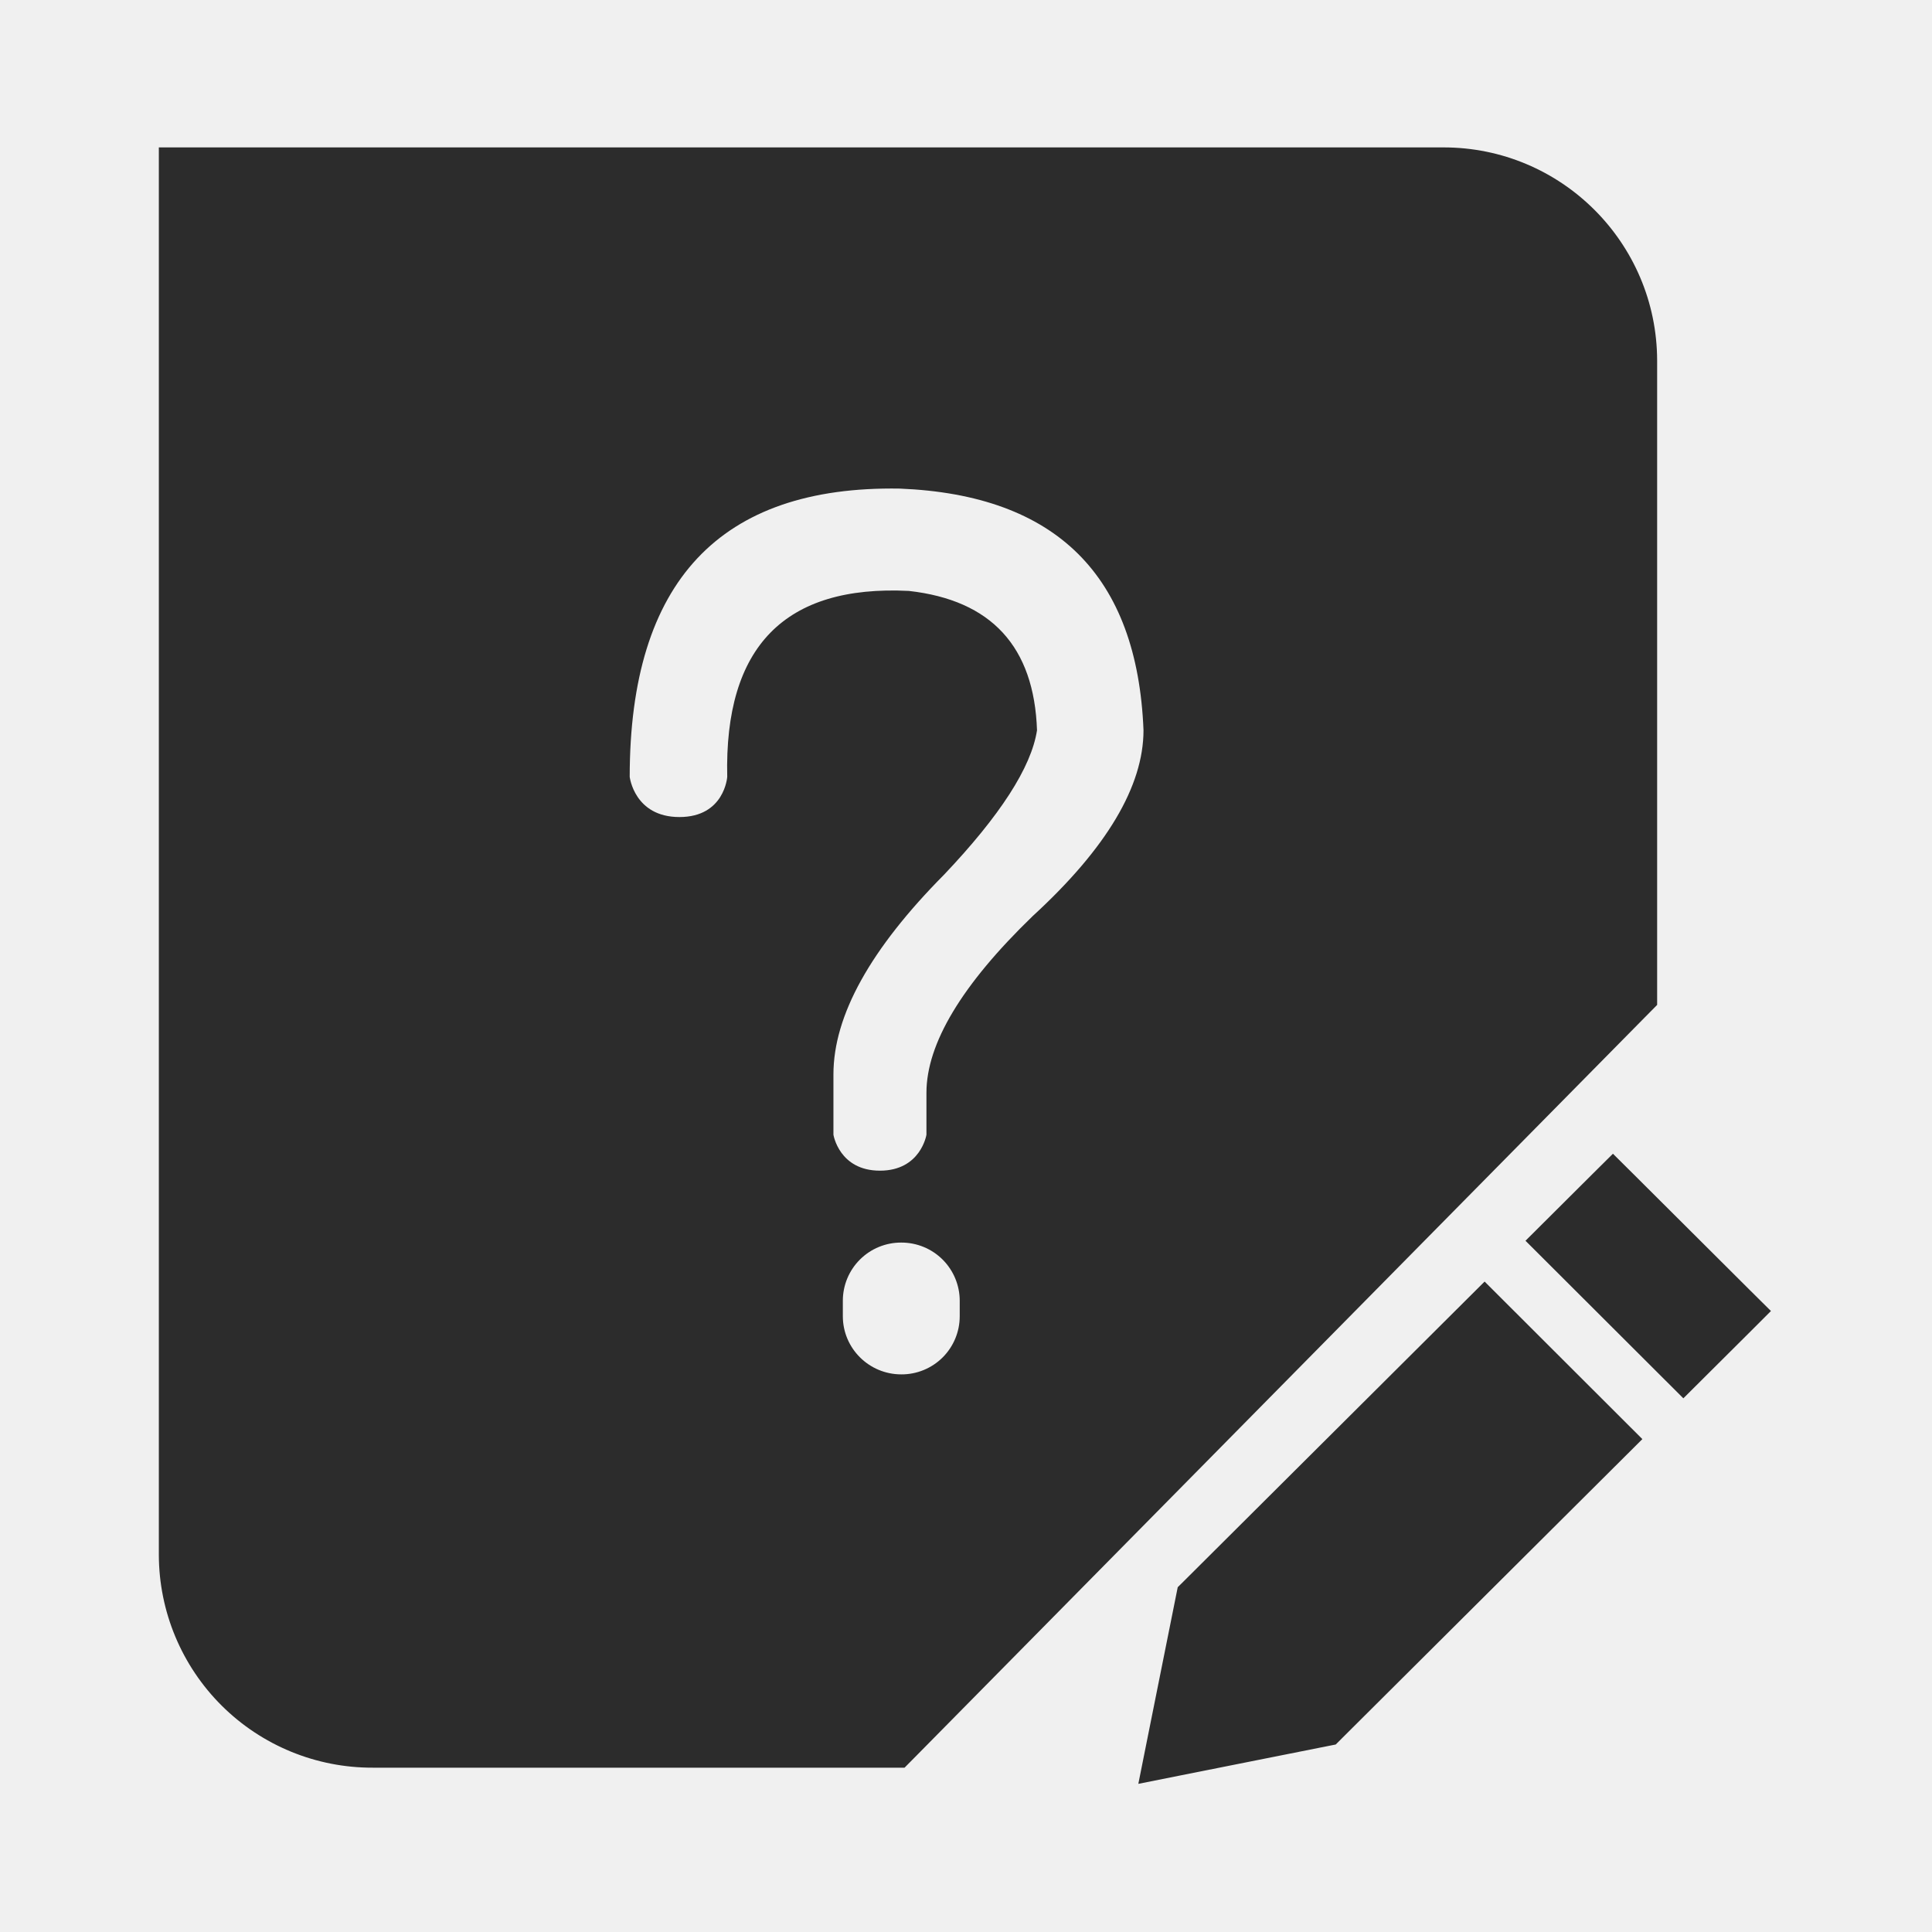
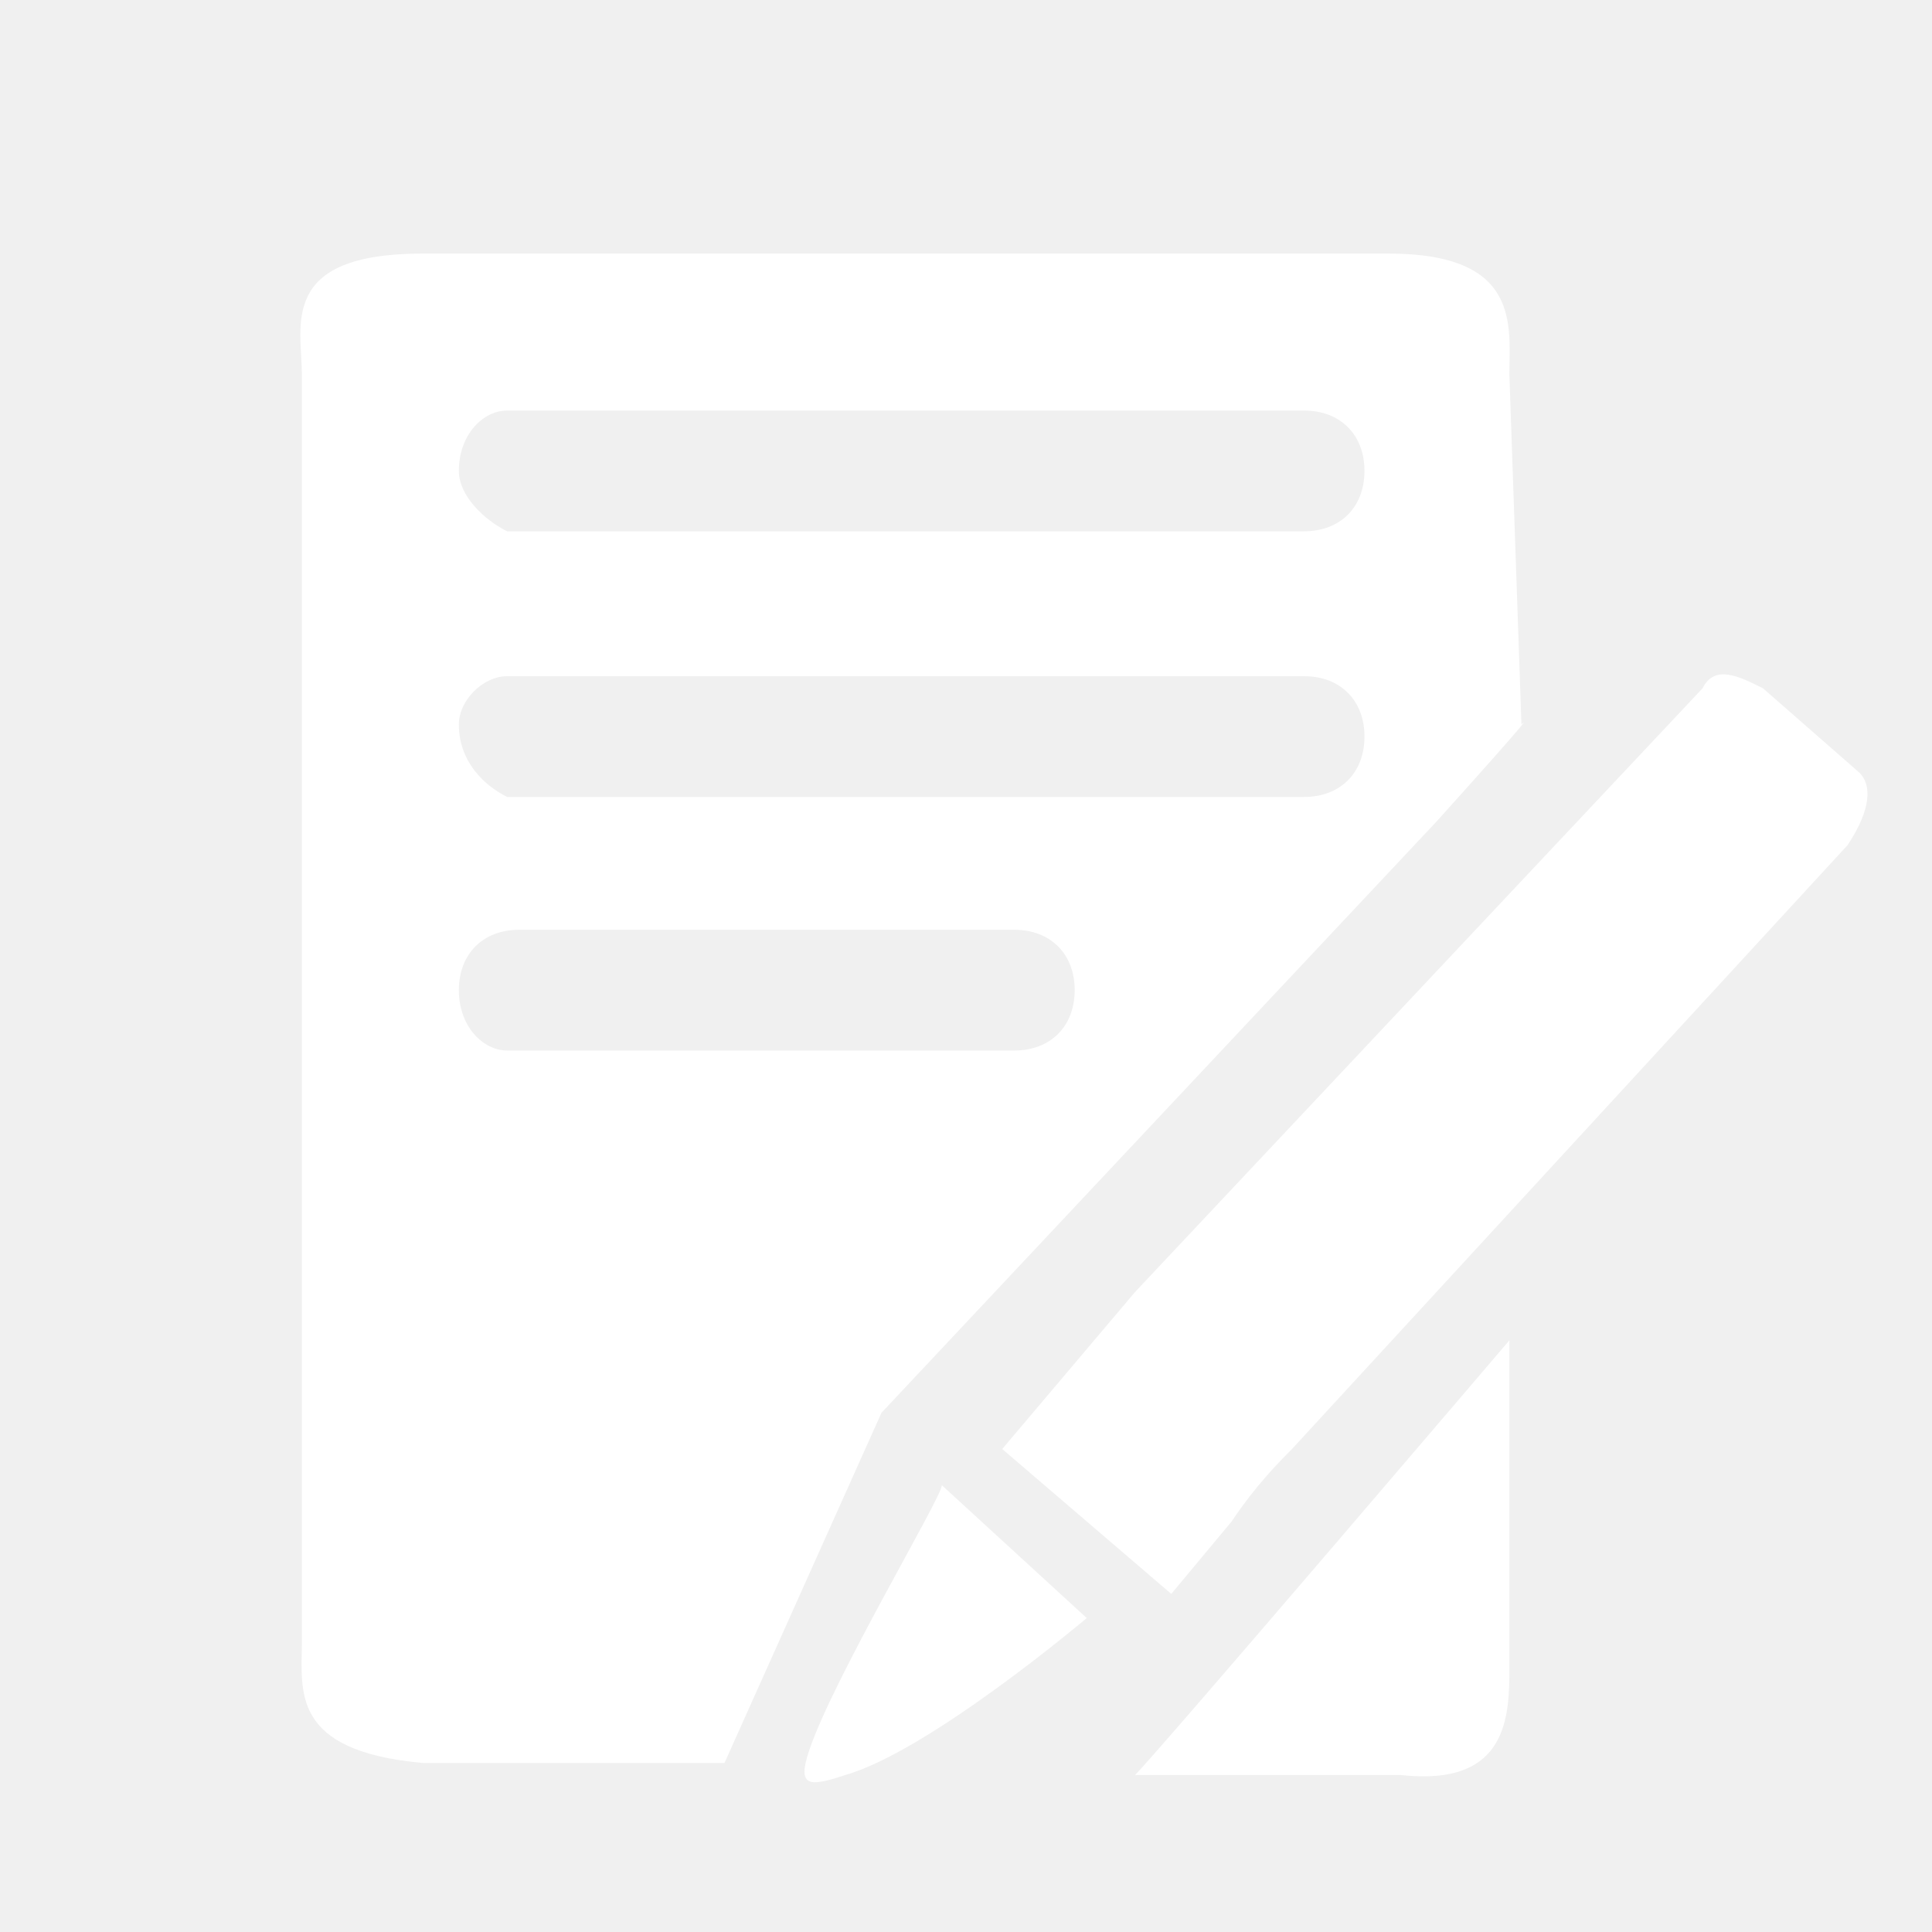
- <svg xmlns="http://www.w3.org/2000/svg" t="1528026228343" class="icon" style="" viewBox="0 0 1024 1024" version="1.1" p-id="16337" width="200" height="200">
+ <svg xmlns="http://www.w3.org/2000/svg" t="1528450191451" class="icon" style="" viewBox="0 0 1024 1024" version="1.1" p-id="9038" width="200" height="200">
  <defs>
    <style type="text/css" />
  </defs>
-   <path d="M764.947 78.127H84.188v746.01a113.08 113.08 0 0 0 33.32 79.884 113.044 113.044 0 0 0 80.057 32.885H479.429l6.65-6.722 385.733-390.98 6.508-6.581V191.119c-0.129-62.502-50.884-113.079-113.372-112.992zM508.67 697.609a30.801 30.801 0 0 1-9.051 21.861 30.825 30.825 0 0 1-21.907 8.979c-17.108 0-30.991-13.797-30.991-30.84v-8.184a30.812 30.812 0 0 1 9.087-21.861 30.806 30.806 0 0 1 21.903-8.974 30.915 30.915 0 0 1 21.883 8.996 30.889 30.889 0 0 1 9.079 21.839v8.184h-0.005z m38.654-212.043c-37.545 36.293-56.291 67.589-56.291 93.639v22.221s-3.005 19.053-24.647 19.053c-21.647 0-24.647-19.053-24.647-19.053v-31.995c0-31.183 19.583-66.474 58.724-105.923 29.517-31.142 46.131-56.702 49.176-76.44-1.521-44.344-24.19-68.96-67.931-73.869-65.762-3.261-97.864 29.525-96.26 98.543 0 0-1.408 21.309-25.337 21.309-23.912 0-26.355-21.309-26.355-21.309 0-103.438 47.742-154.363 143.161-152.775 82.952 3.353 125.893 46.103 129.163 128.064 0 29.588-19.477 62.529-58.756 98.534z m0 0M786.873 679.251L627.531 837.979l-3.311 3.279-0.913 4.557-15.44 77.02-4.526 22.634 22.697-4.526 77.325-15.409 4.604-0.913 3.306-3.306L870.409 762.833l0.077-0.077-83.614-83.505z m140.804 4.744l-61.839-61.62-10.946-10.873-10.96 10.873-35.389 35.248 83.67 83.513 0.099-0.101 35.444-35.287 10.882-10.883-10.96-10.869z m0 0" fill="#2c2c2c" p-id="16338" />
+   <path d="M601.6 940.8h140.8c57.6 6.4 57.6-32 57.6-57.6v-172.8s-185.6 217.6-198.4 230.4m-172.8-12.8c-6.4 19.2 0 19.2 19.2 12.8 44.8-12.8 128-83.2 128-83.2l-76.8-70.4c0 6.4-57.6 102.4-70.4 140.8m556.8-518.4l-51.2-44.8c-12.8-6.4-25.6-12.8-32 0l-300.8 320L531.2 768l89.6 76.8 32-38.4c12.8-19.2 25.6-32 32-38.4l294.4-320c12.8-19.2 12.8-32 6.4-38.4m-224 25.6c57.6-64 44.8-51.2 44.8-51.2l-6.4-185.6c0-25.6 6.4-64-64-64h-512c-76.8 0-64 38.4-64 64v672c0 25.6-6.4 57.6 64 64H384l83.2-185.6 294.4-313.6zM268.8 217.6h422.4c19.2 0 32 12.8 32 32s-12.8 32-32 32H268.8c-12.8-6.4-25.6-19.2-25.6-32 0-19.2 12.8-32 25.6-32m0 140.8h422.4c19.2 0 32 12.8 32 32s-12.8 32-32 32H268.8c-12.8-6.4-25.6-19.2-25.6-38.4 0-12.8 12.8-25.6 25.6-25.6m0 198.4c-12.8 0-25.6-12.8-25.6-32s12.8-32 32-32h262.4c19.2 0 32 12.8 32 32s-12.8 32-32 32H268.8z m0 0" p-id="9039" fill="#ffffff" />
</svg>
